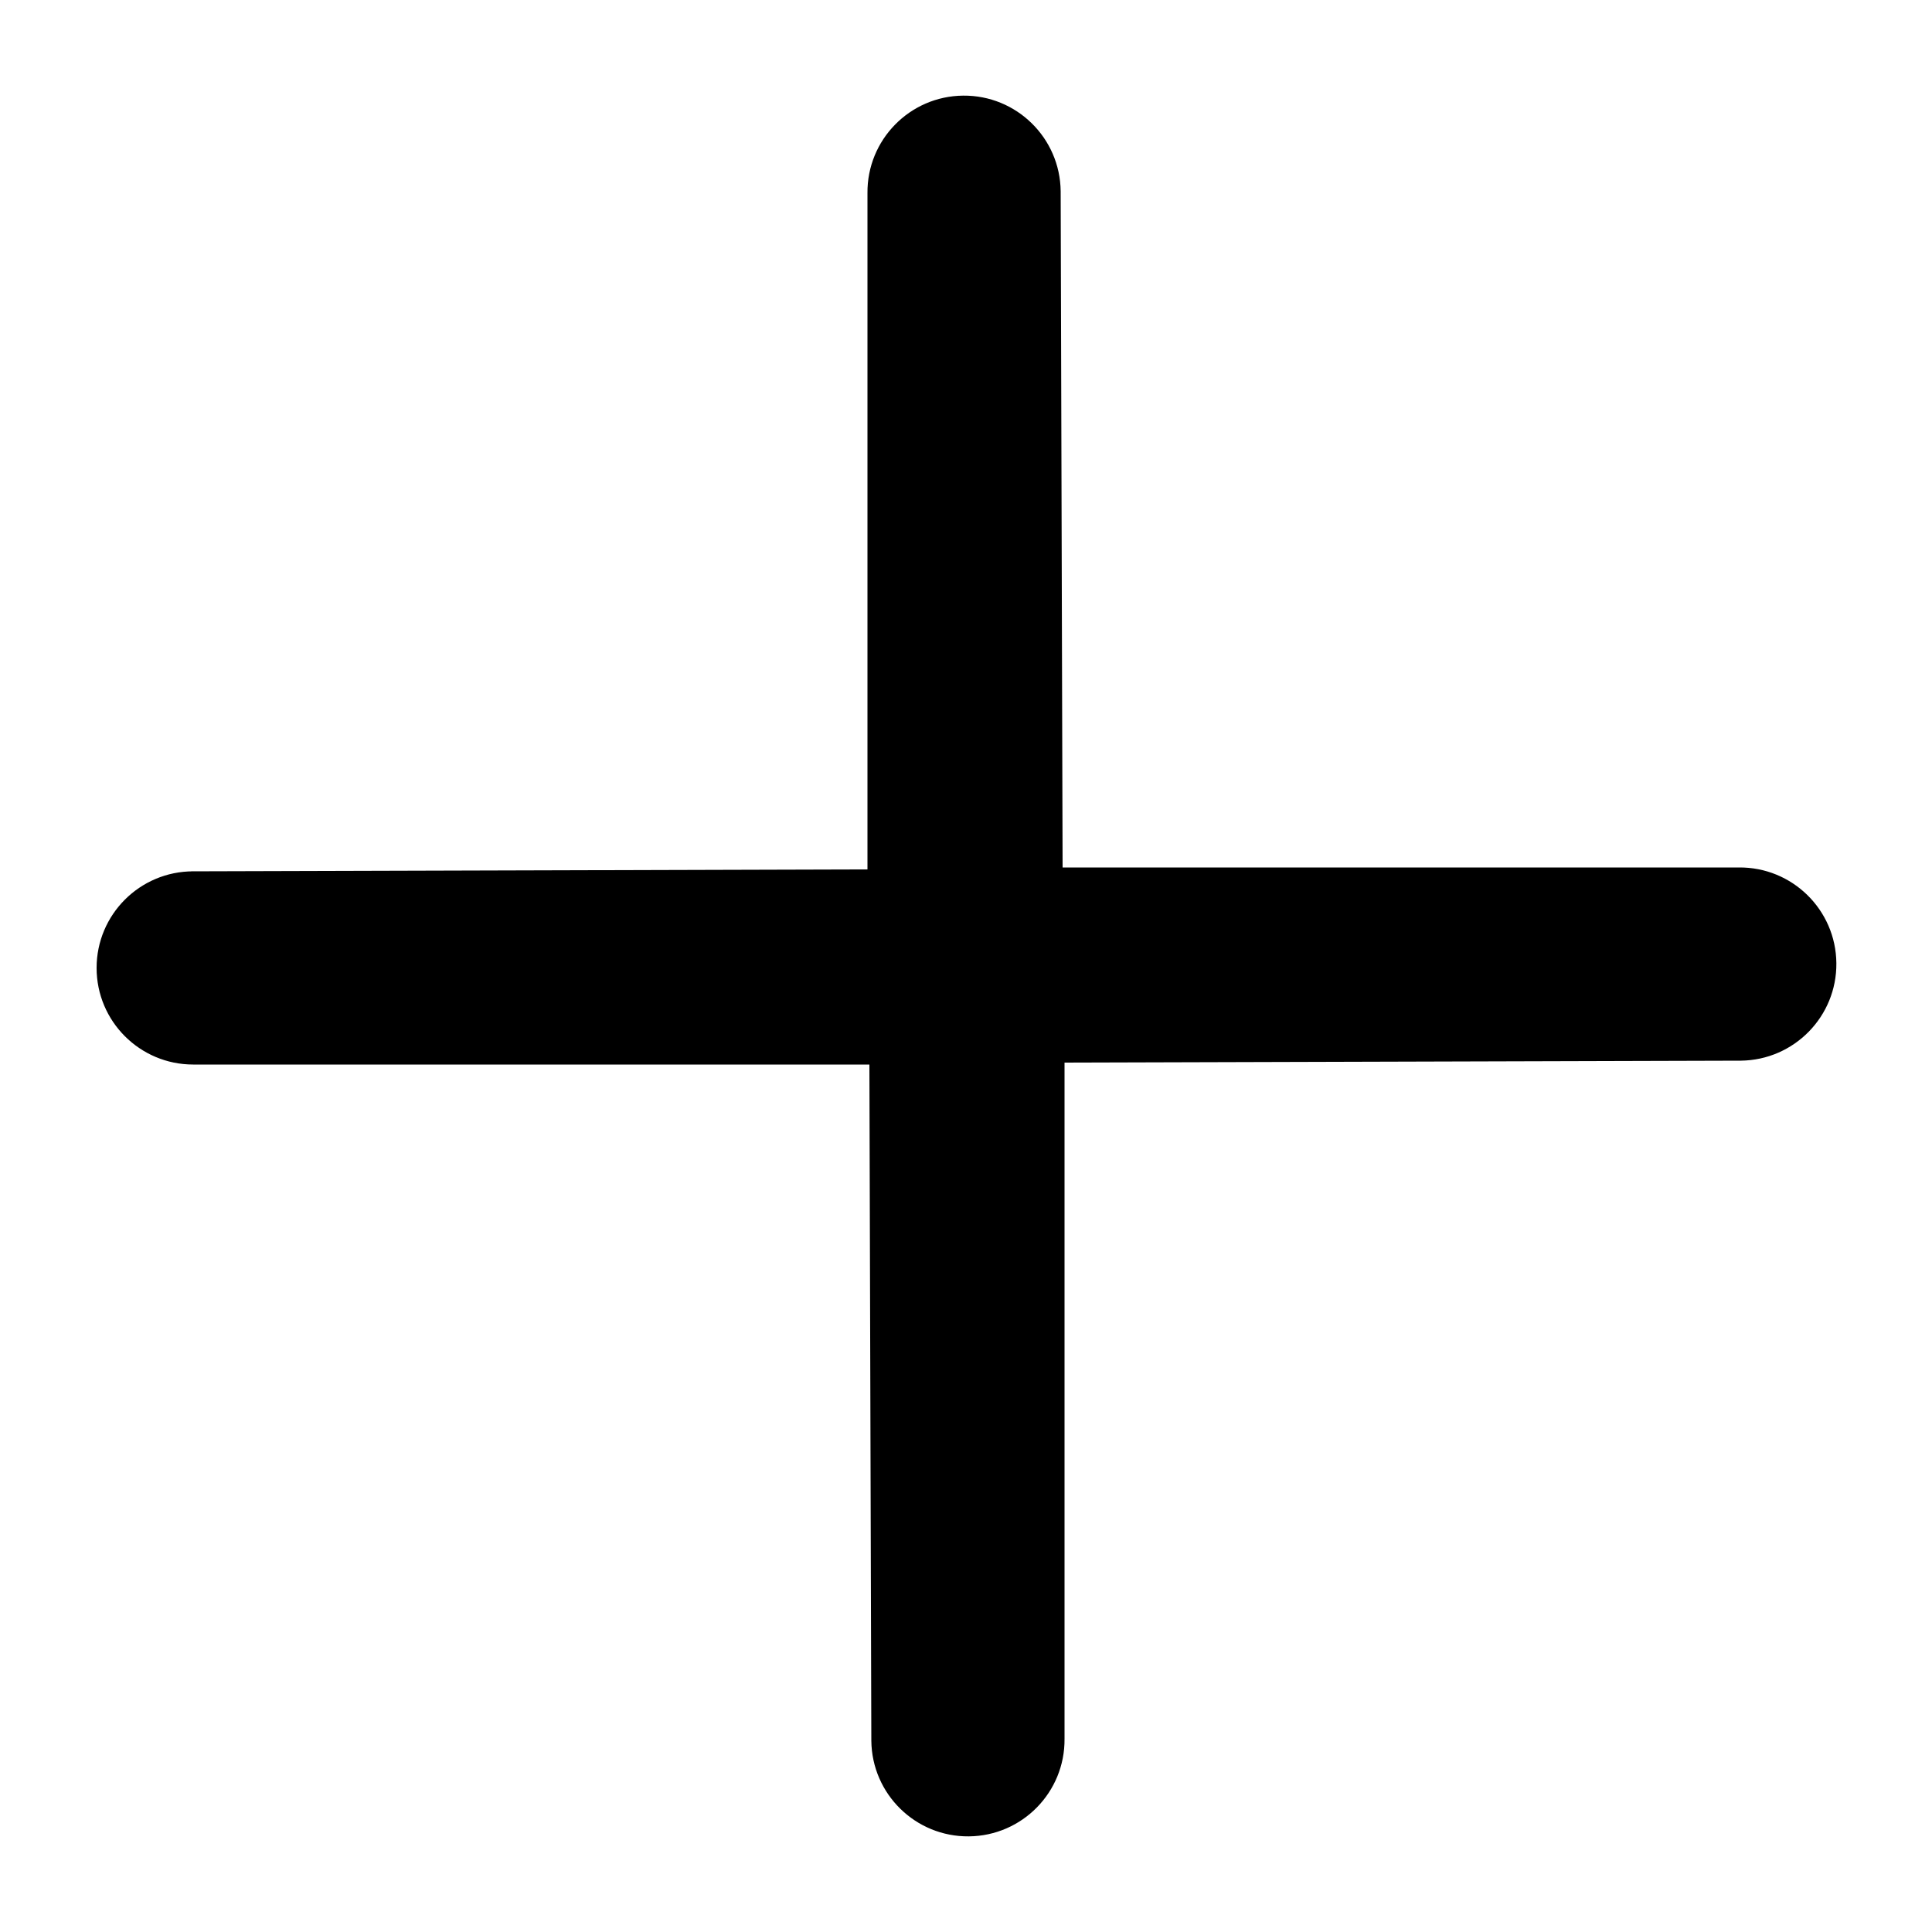
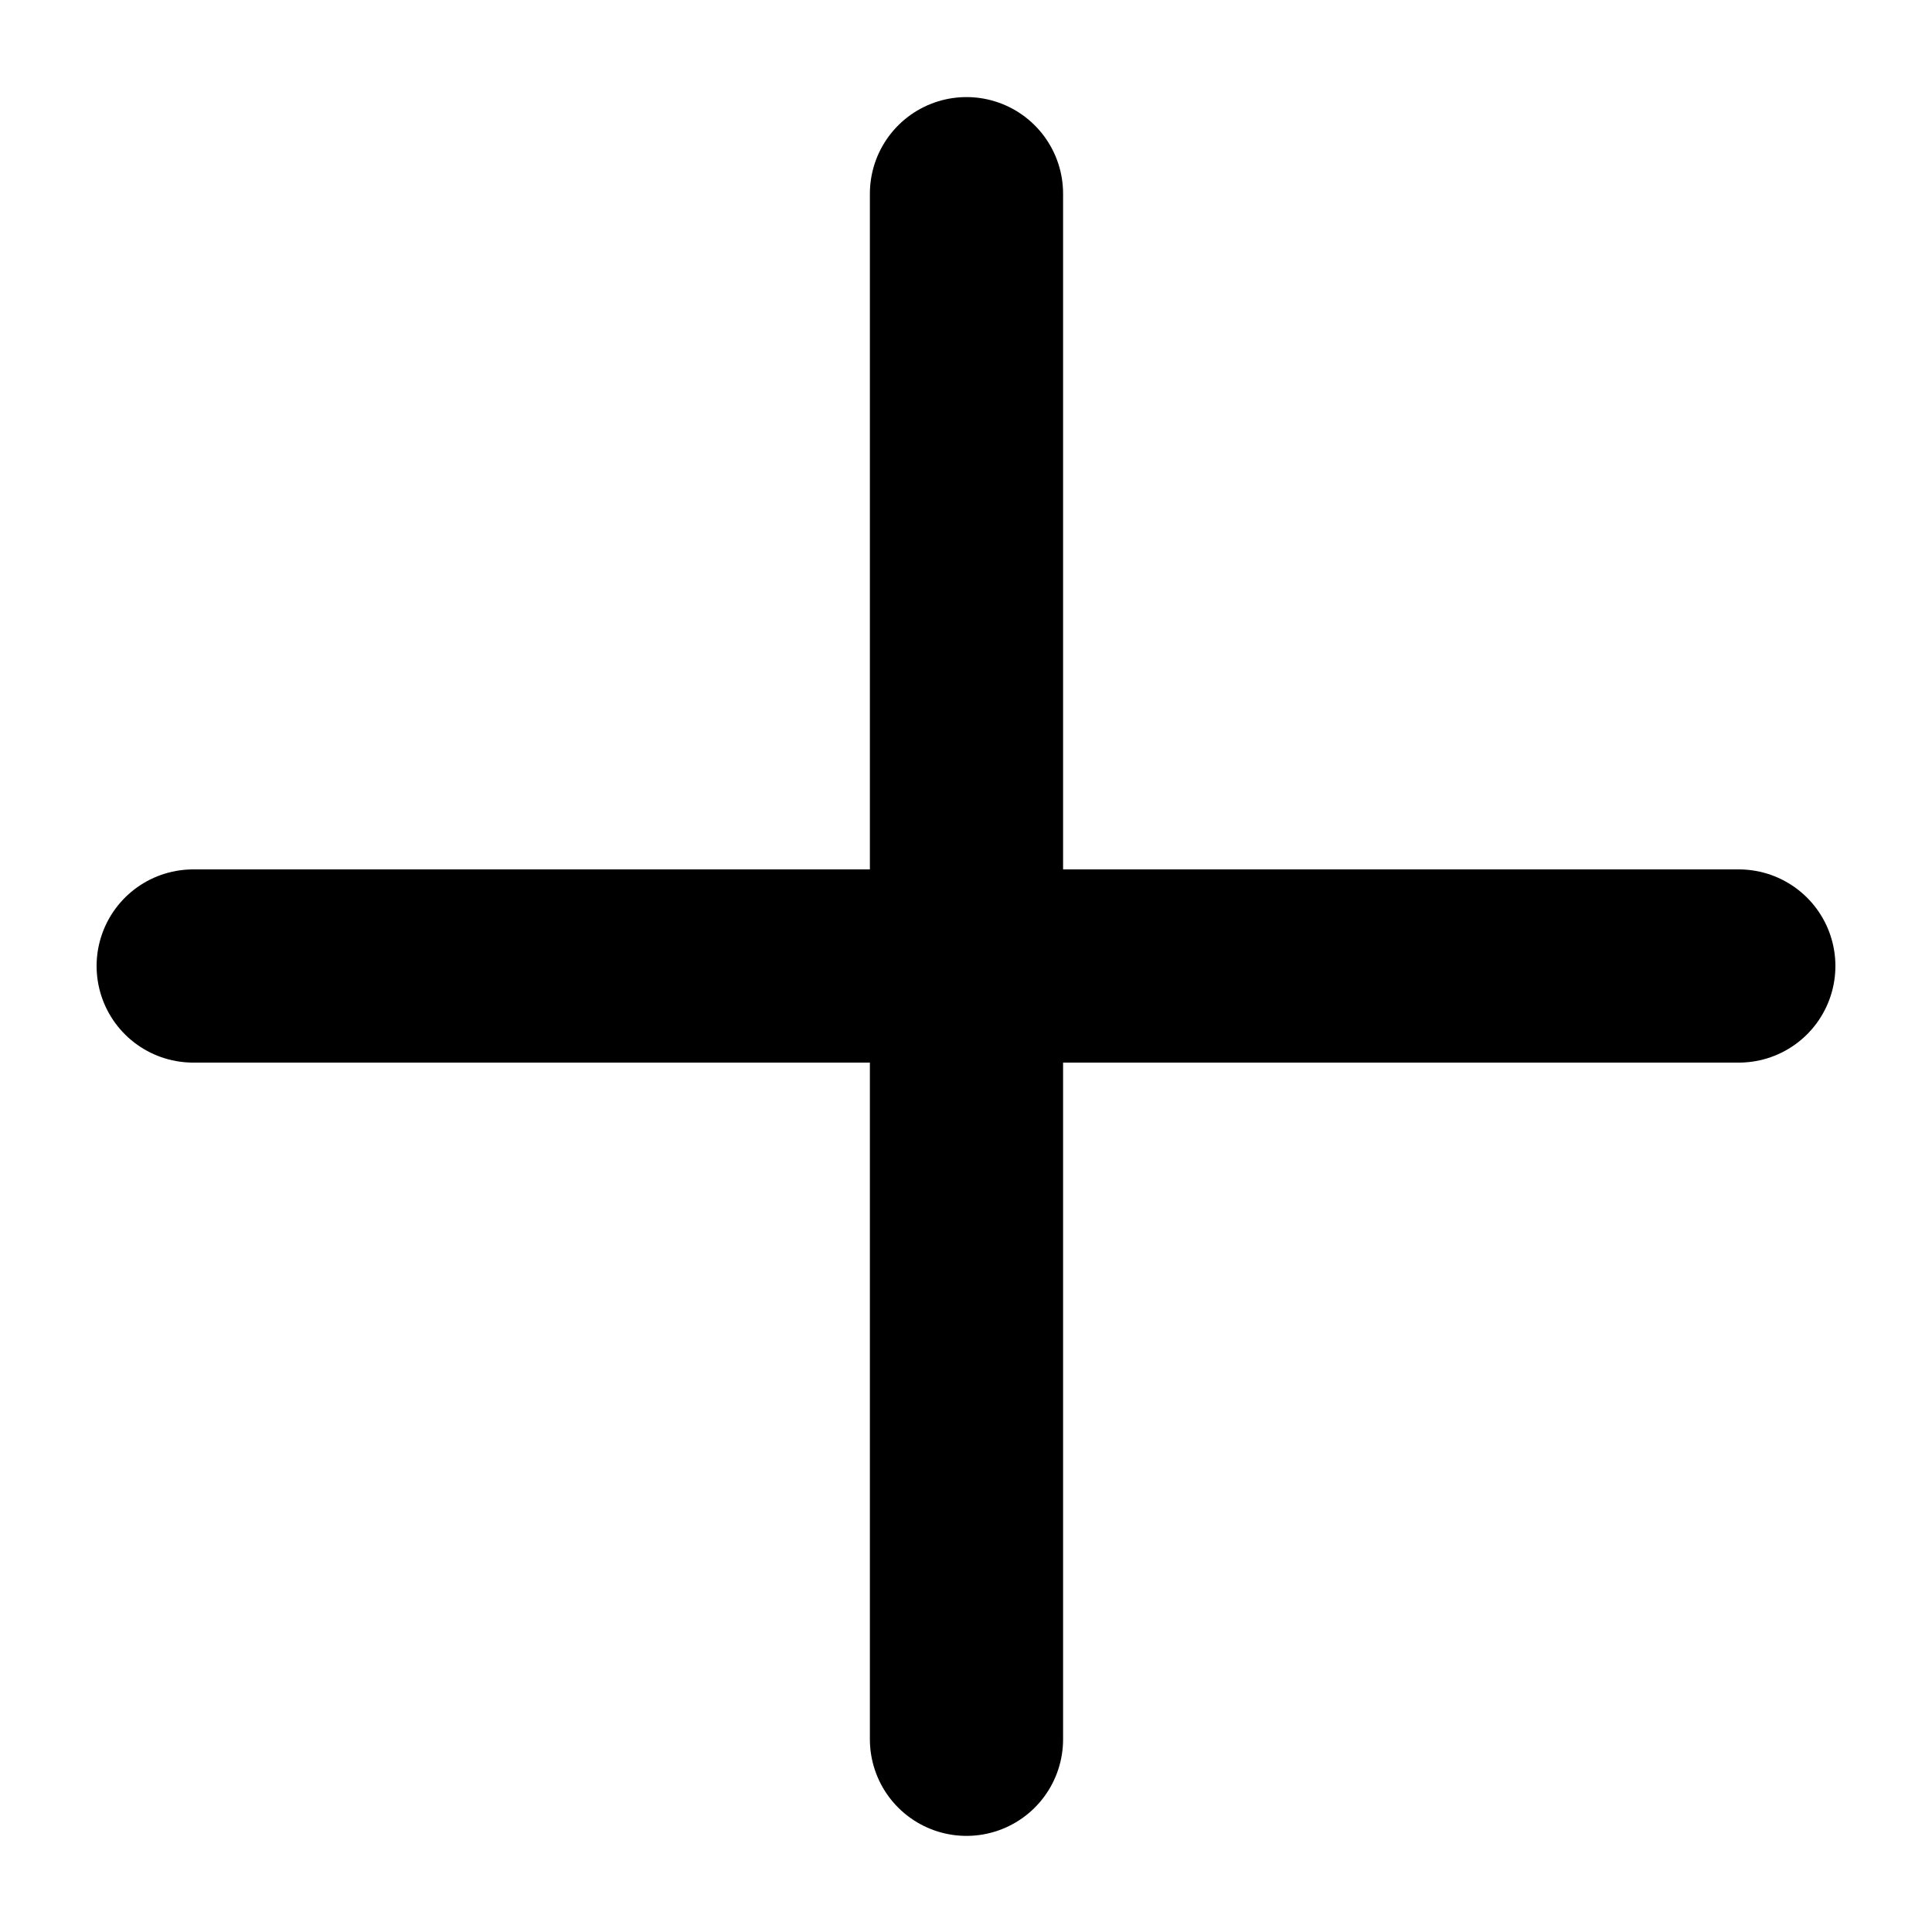
- <svg xmlns="http://www.w3.org/2000/svg" fill="none" class="icon icon-plus" viewBox="0 0 10 10">
-   <path fill="currentColor" fill-rule="evenodd" d="M1 4.51a.5.5 0 0 0 0 1h3.5l.01 3.5a.5.5 0 0 0 1-.01V5.5l3.5-.01a.5.5 0 0 0-.01-1H5.5L5.49.99a.5.5 0 0 0-1 .01v3.5l-3.5.01z" clip-rule="evenodd" />
+ <svg xmlns="http://www.w3.org/2000/svg" width="20" height="20" viewBox="0 0 20 20" fill="none">
+   <path d="M2 10H18" stroke="black" stroke-width="2" stroke-linecap="round" stroke-linejoin="round" />
+   <path d="M10.005 2.005L10.005 18.005" stroke="black" stroke-width="2" stroke-linecap="round" stroke-linejoin="round" />
</svg>
